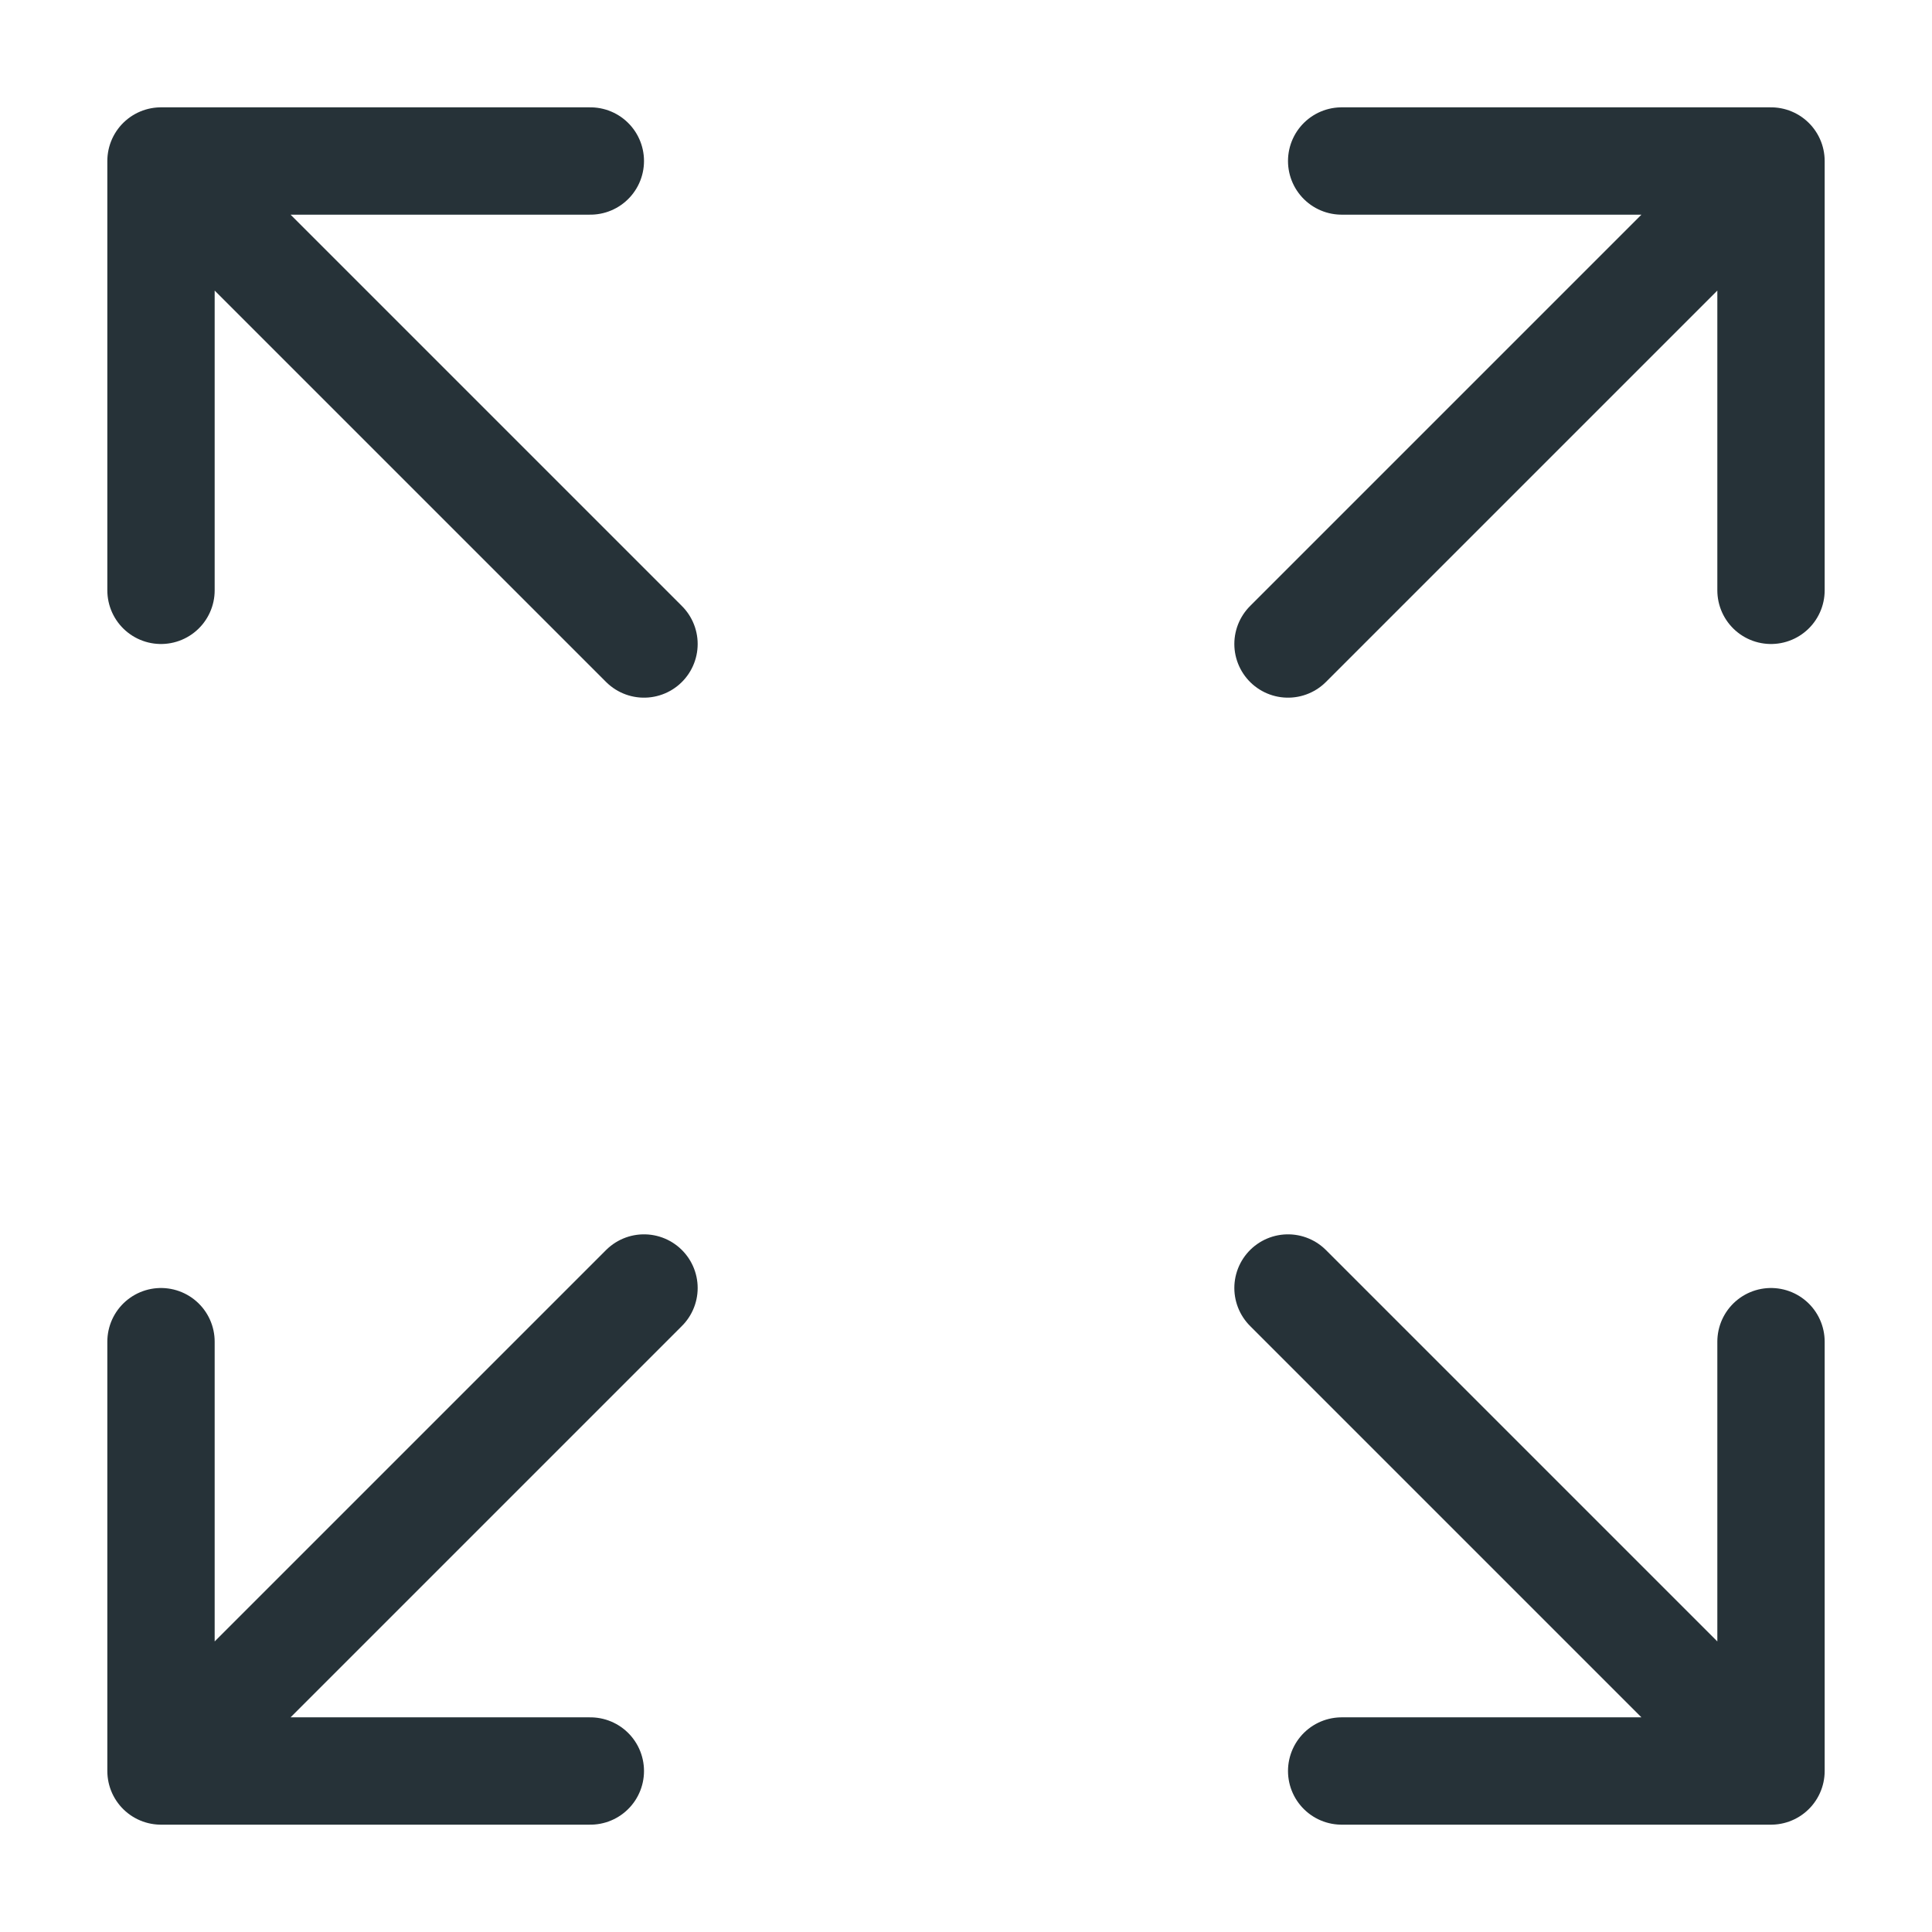
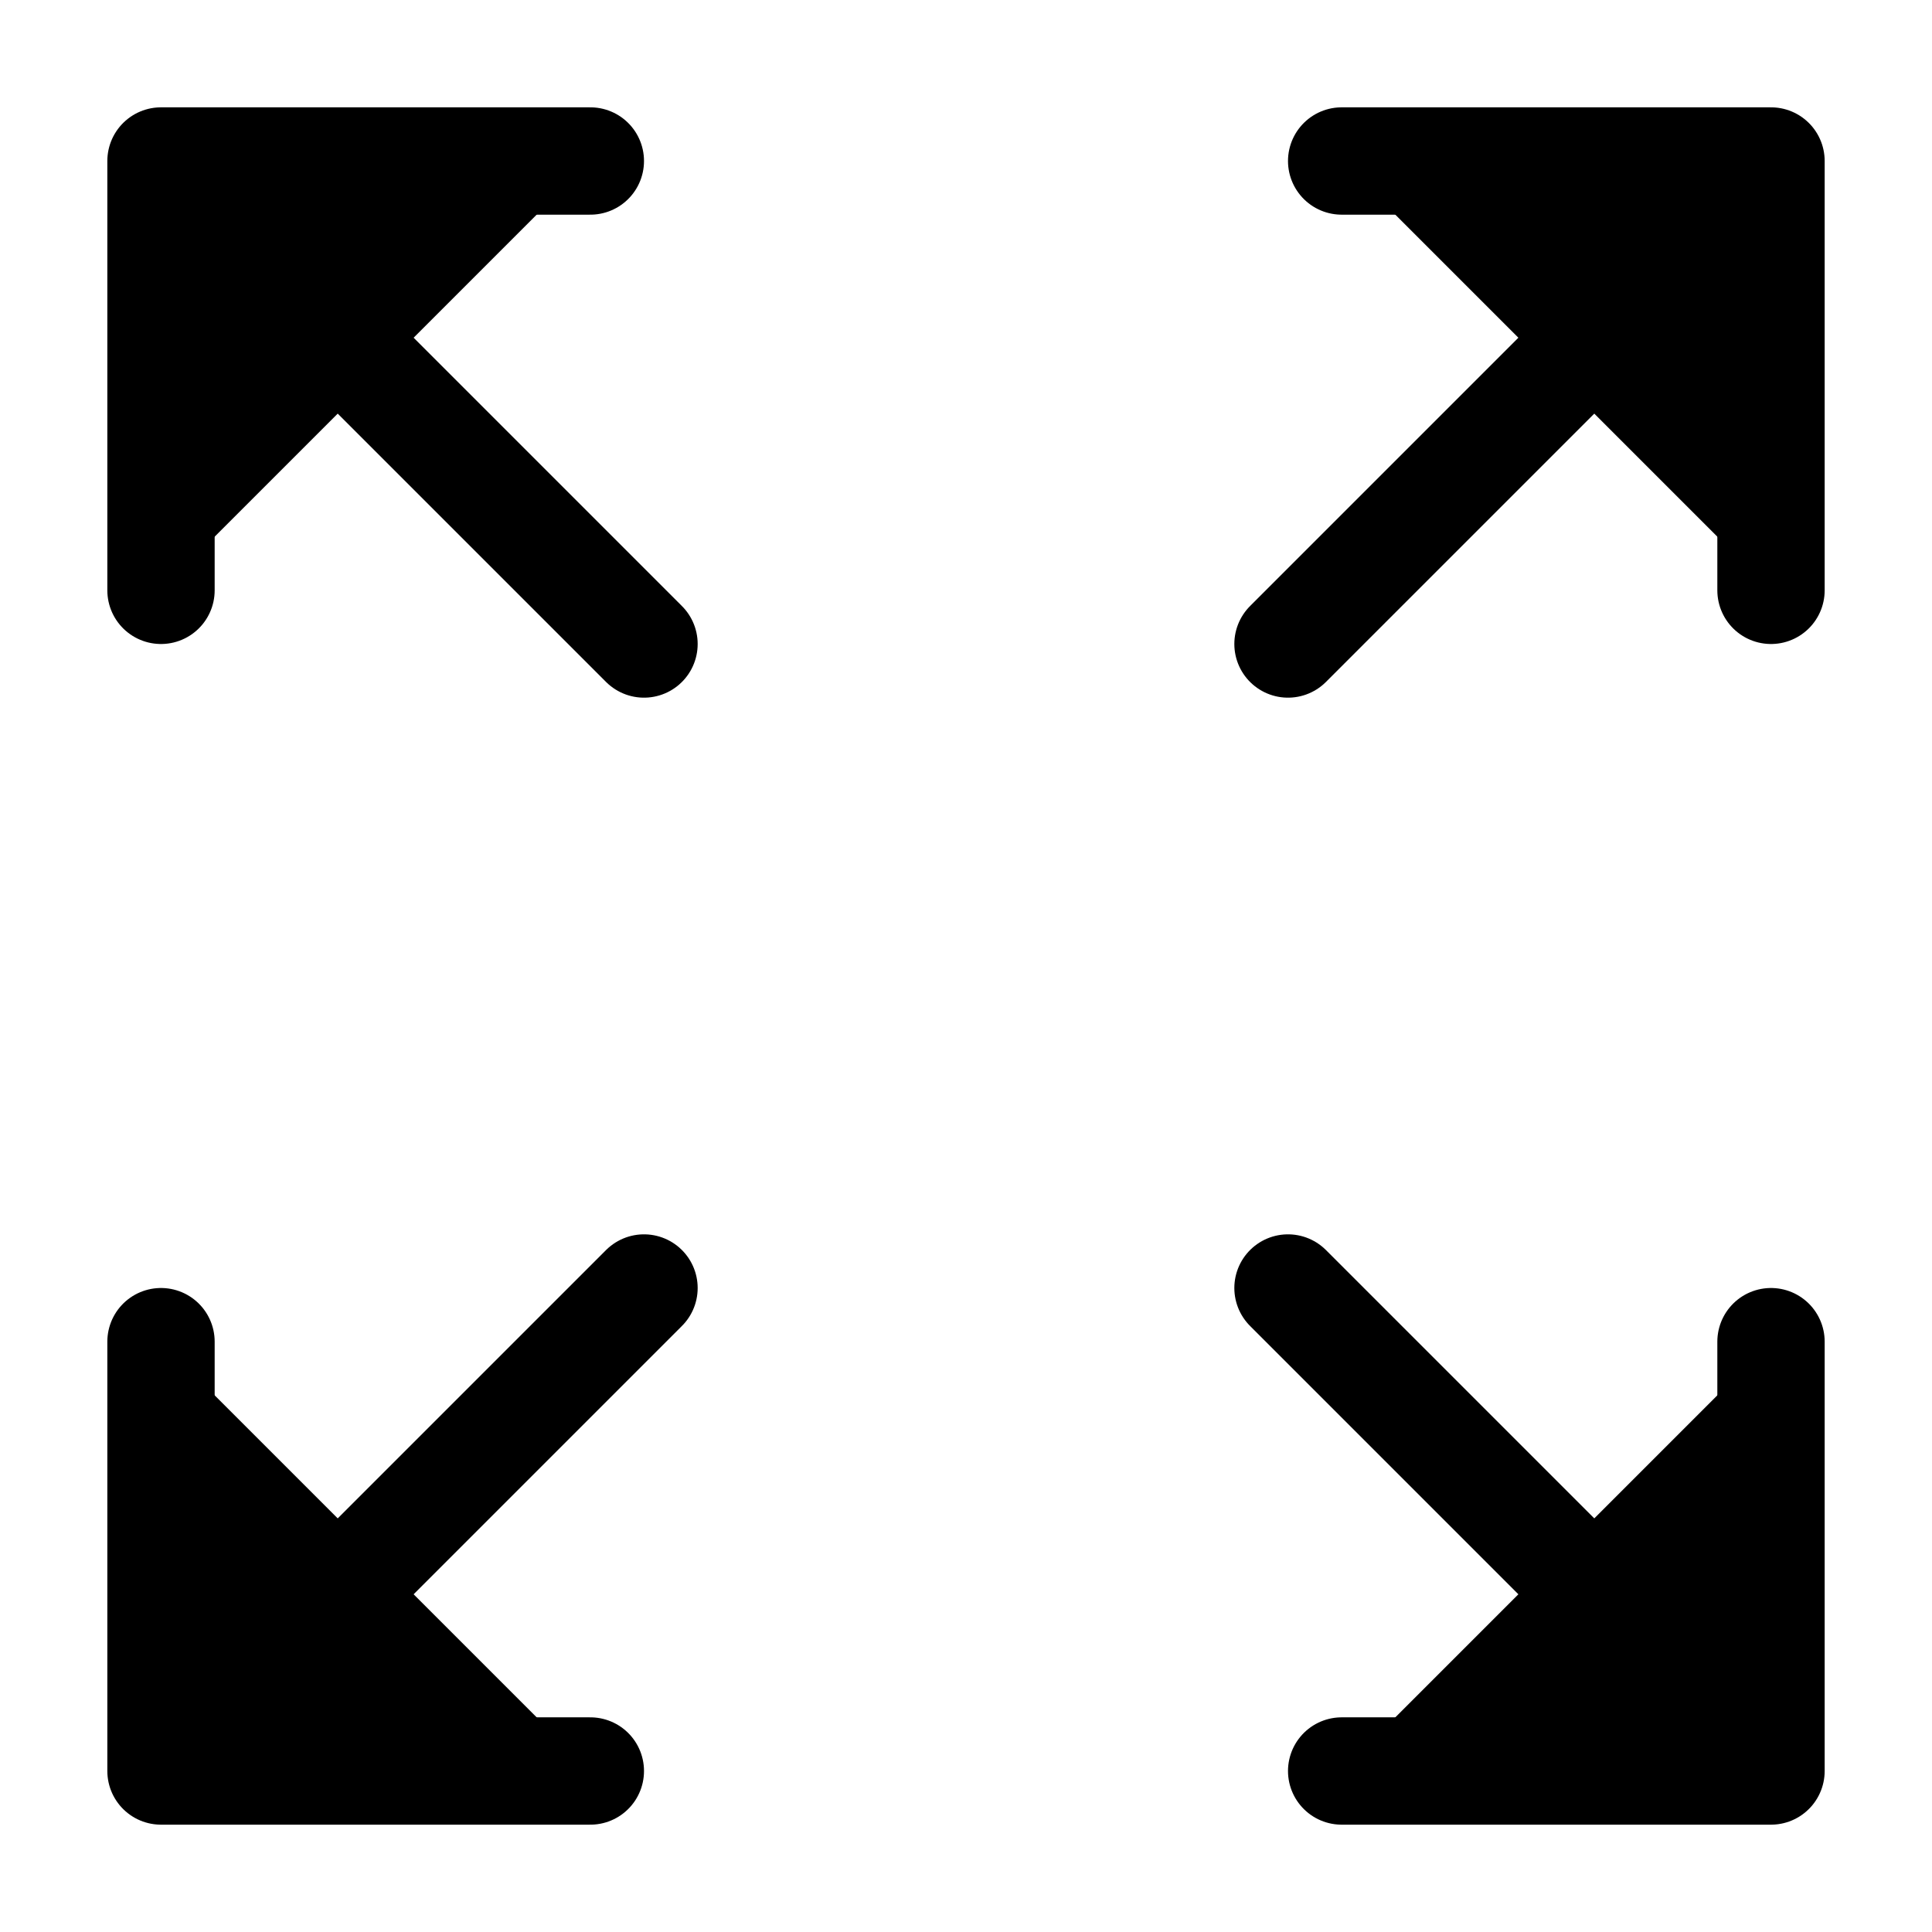
<svg xmlns="http://www.w3.org/2000/svg" viewBox="0 0 18 18" xml:space="preserve">
-   <path fill="none" stroke="#263238" stroke-linecap="round" stroke-linejoin="round" stroke-miterlimit="10" d="M1.5 5.5v-4h4m11 4v-4h-4m-11 11v4h4m11-4v4h-4m-11-15L6 6m10.5-4.5L12 6M1.5 16.5 6 12m10.5 4.5L12 12" />
+   <path fill="currentColor" stroke="currentColor" stroke-linecap="round" stroke-linejoin="round" stroke-miterlimit="10" d="M1.5 5.5v-4h4m11 4v-4h-4m-11 11v4h4m11-4v4h-4m-11-15L6 6m10.5-4.5L12 6M1.5 16.5 6 12m10.5 4.5L12 12" />
</svg>
